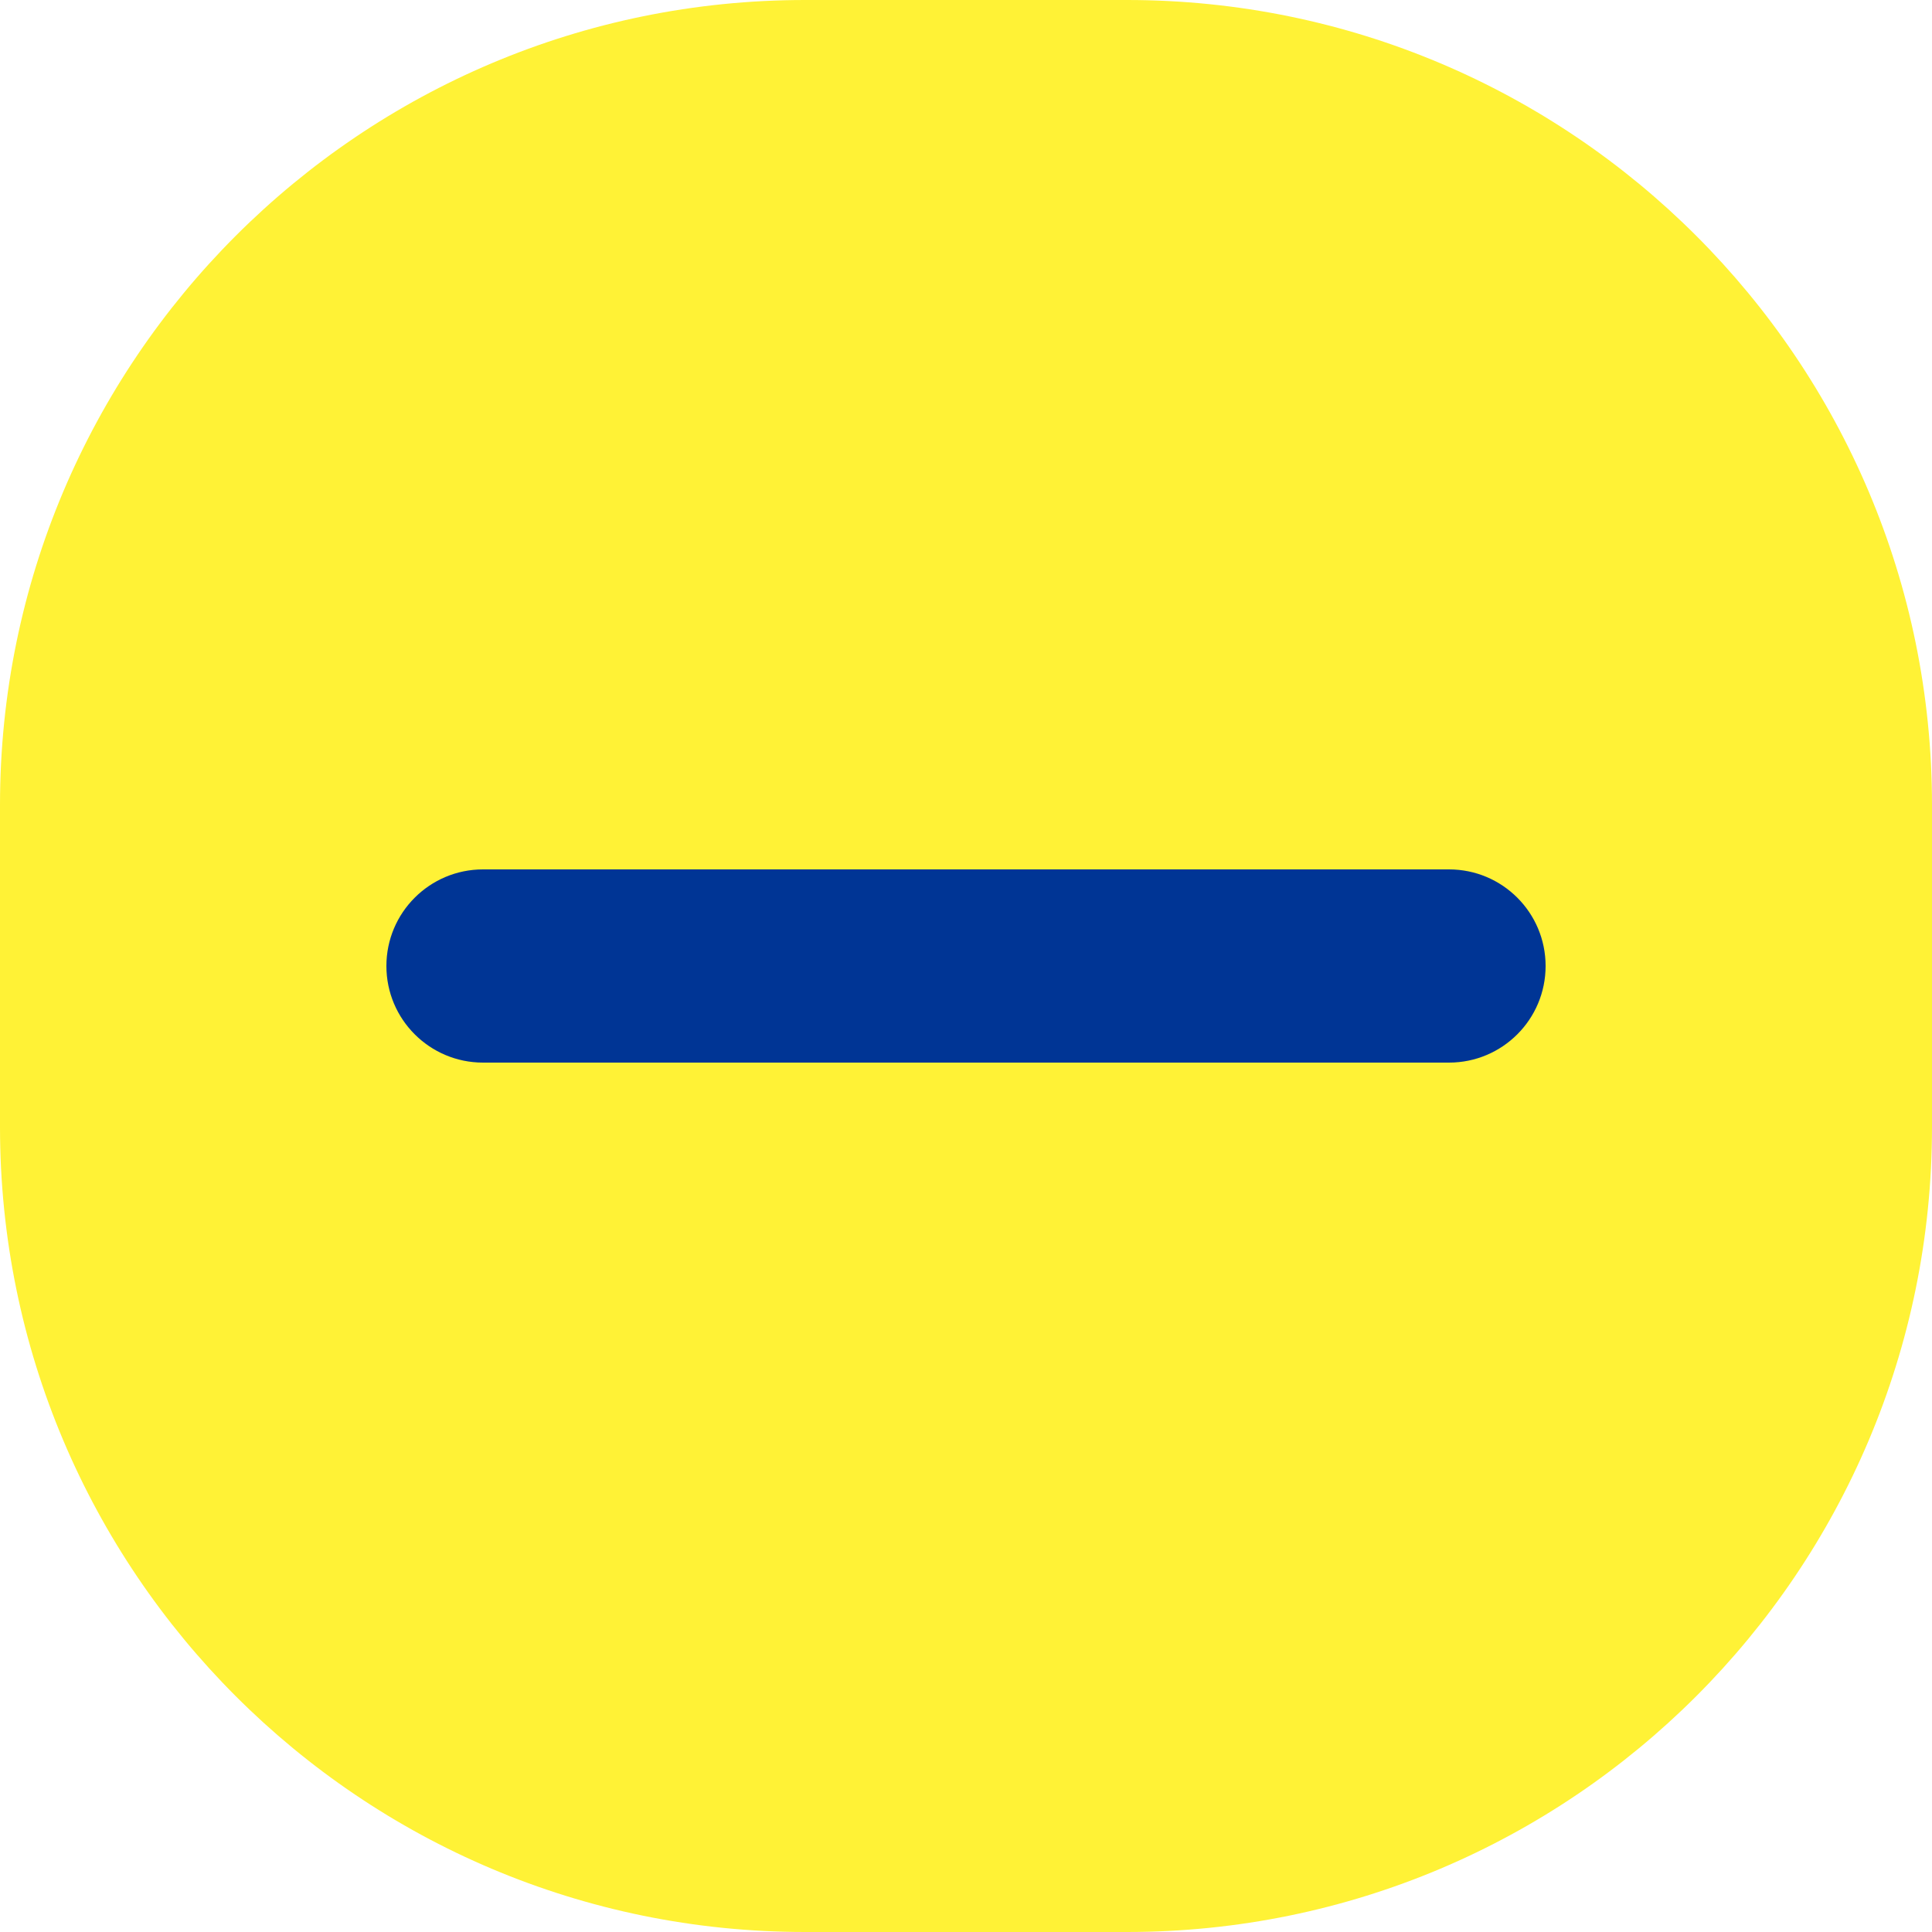
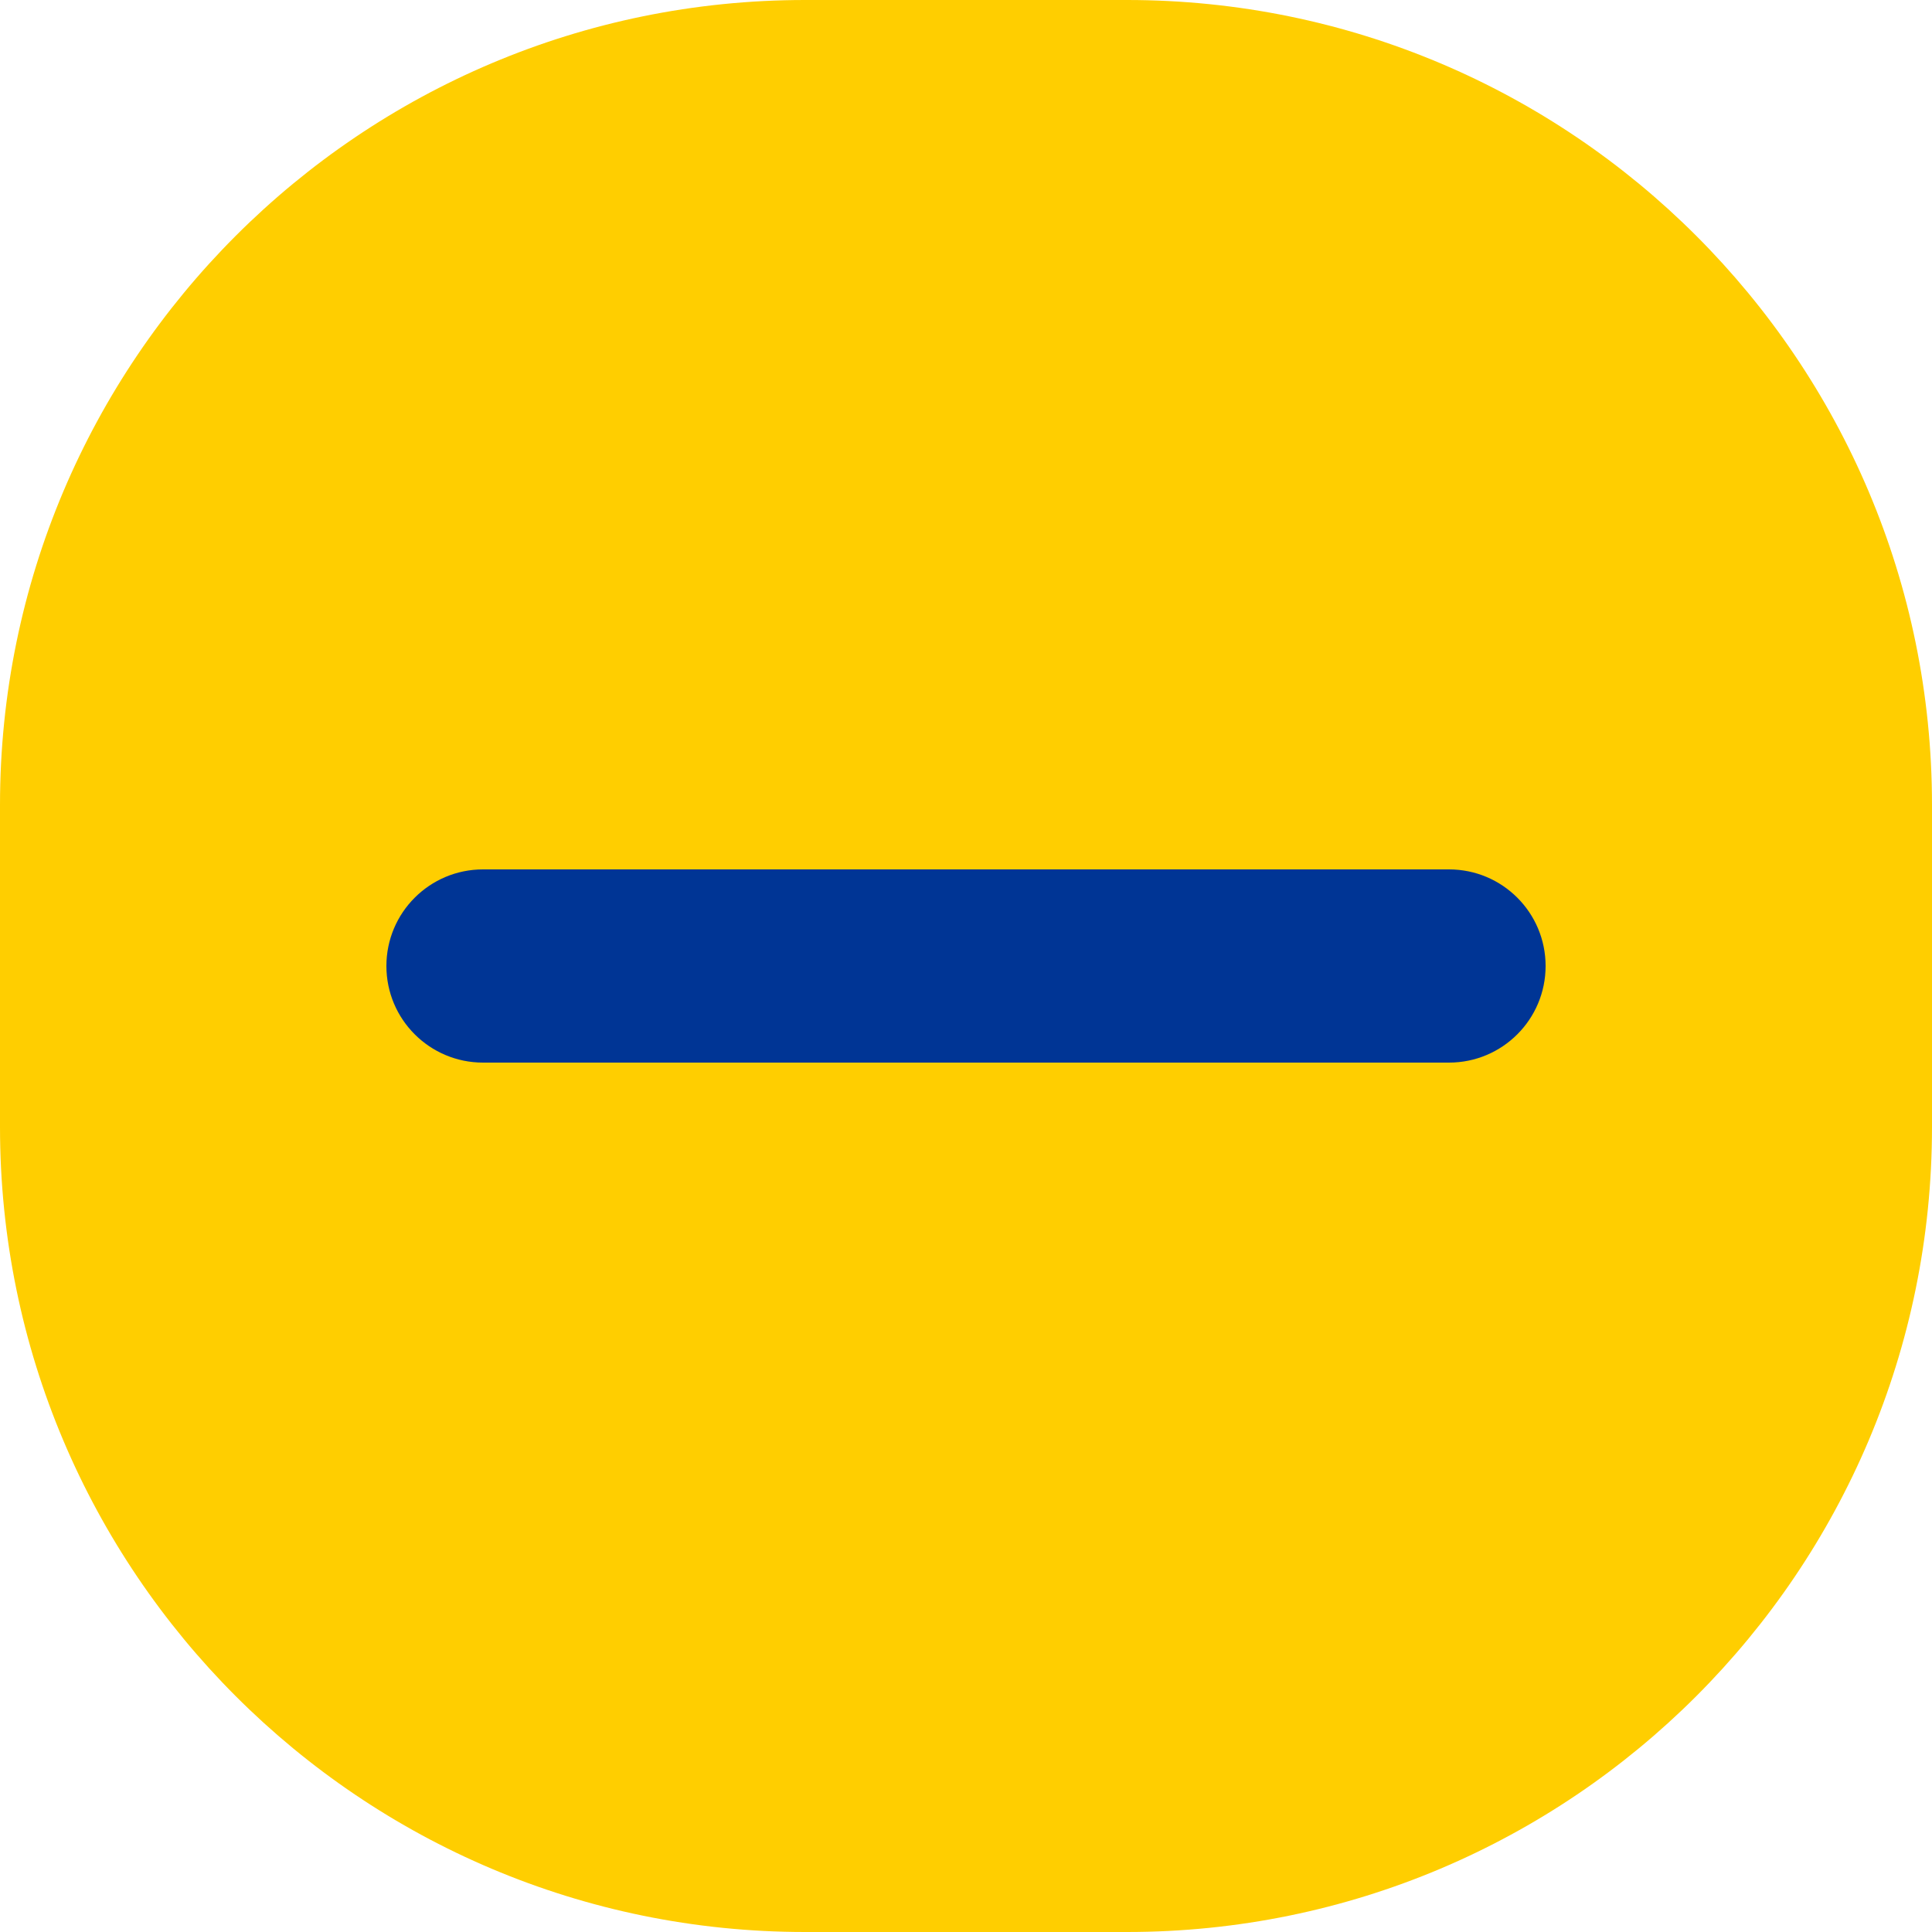
<svg xmlns="http://www.w3.org/2000/svg" width="24" height="24" viewBox="0 0 24 24" fill="none">
-   <rect width="24" height="24" rx="10" fill="#FFF236" />
+   <rect width="24" height="24" rx="10" fill="#FFCE00" />
  <path d="M4.8 12C4.8 11.337 5.338 10.8 6 10.8H18C18.663 10.8 19.2 11.337 19.2 12C19.2 12.663 18.663 13.2 18 13.2H6C5.338 13.2 4.8 12.663 4.8 12Z" fill="#003595" />
</svg>
